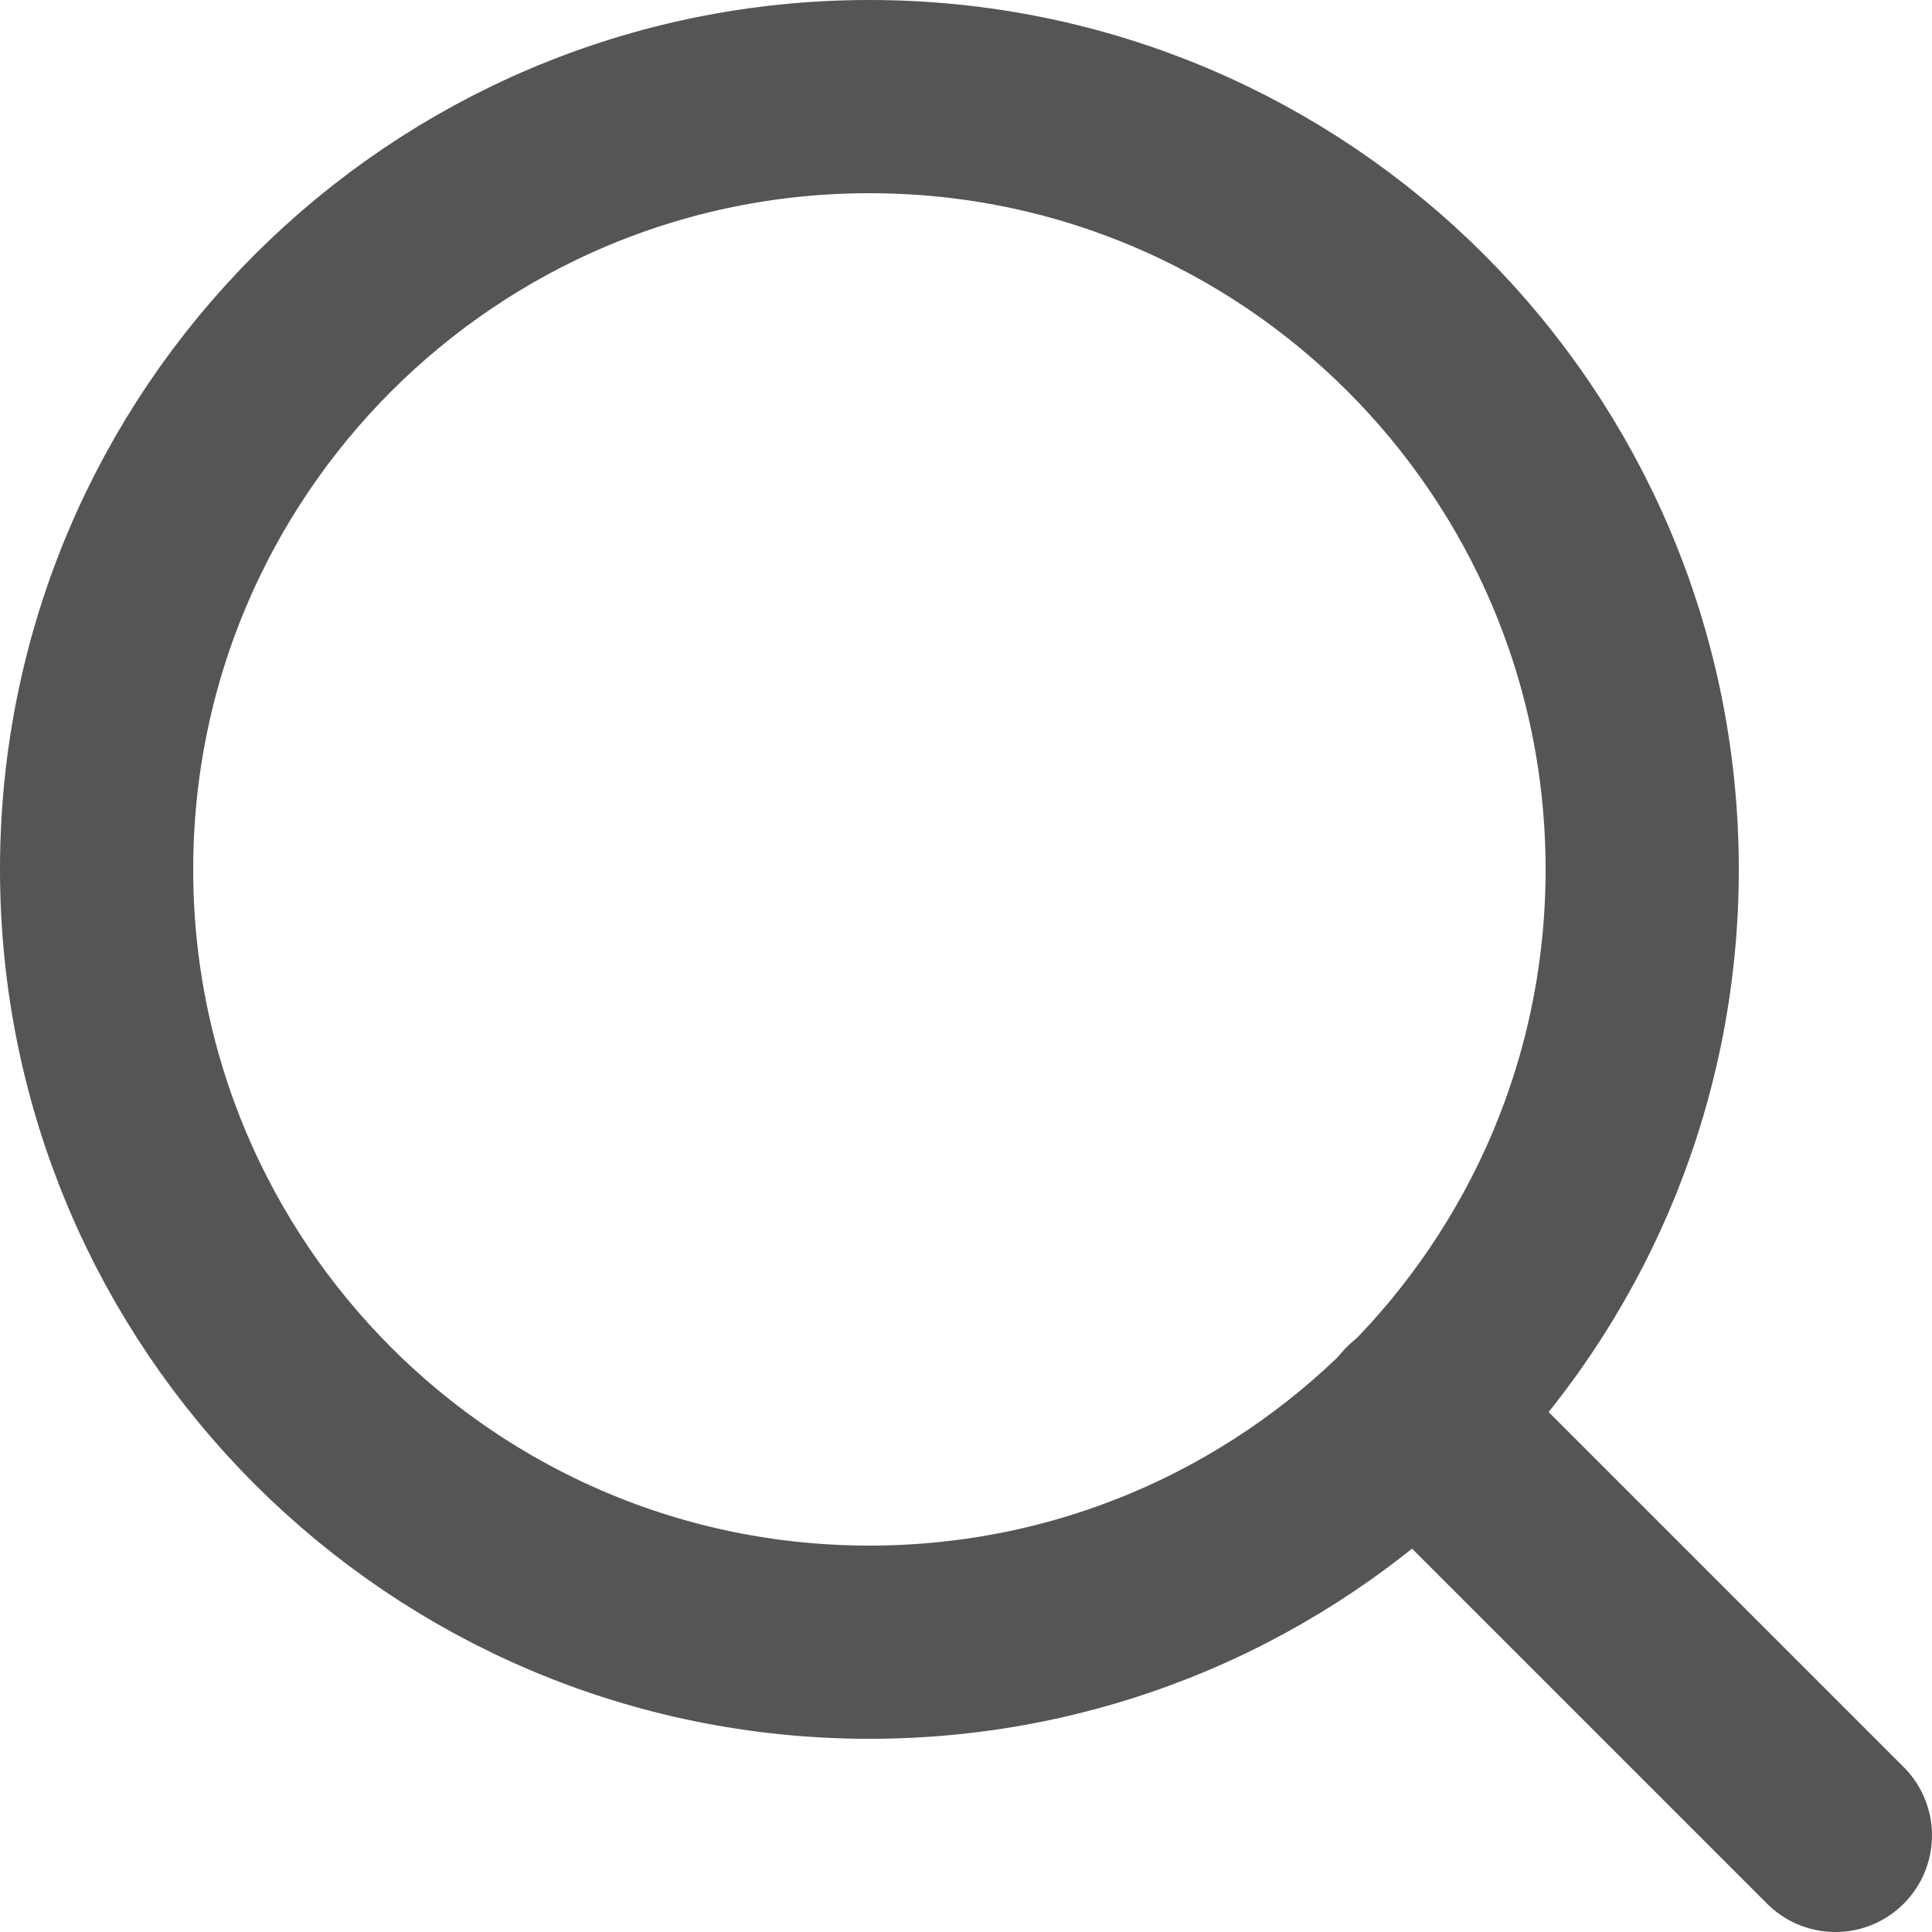
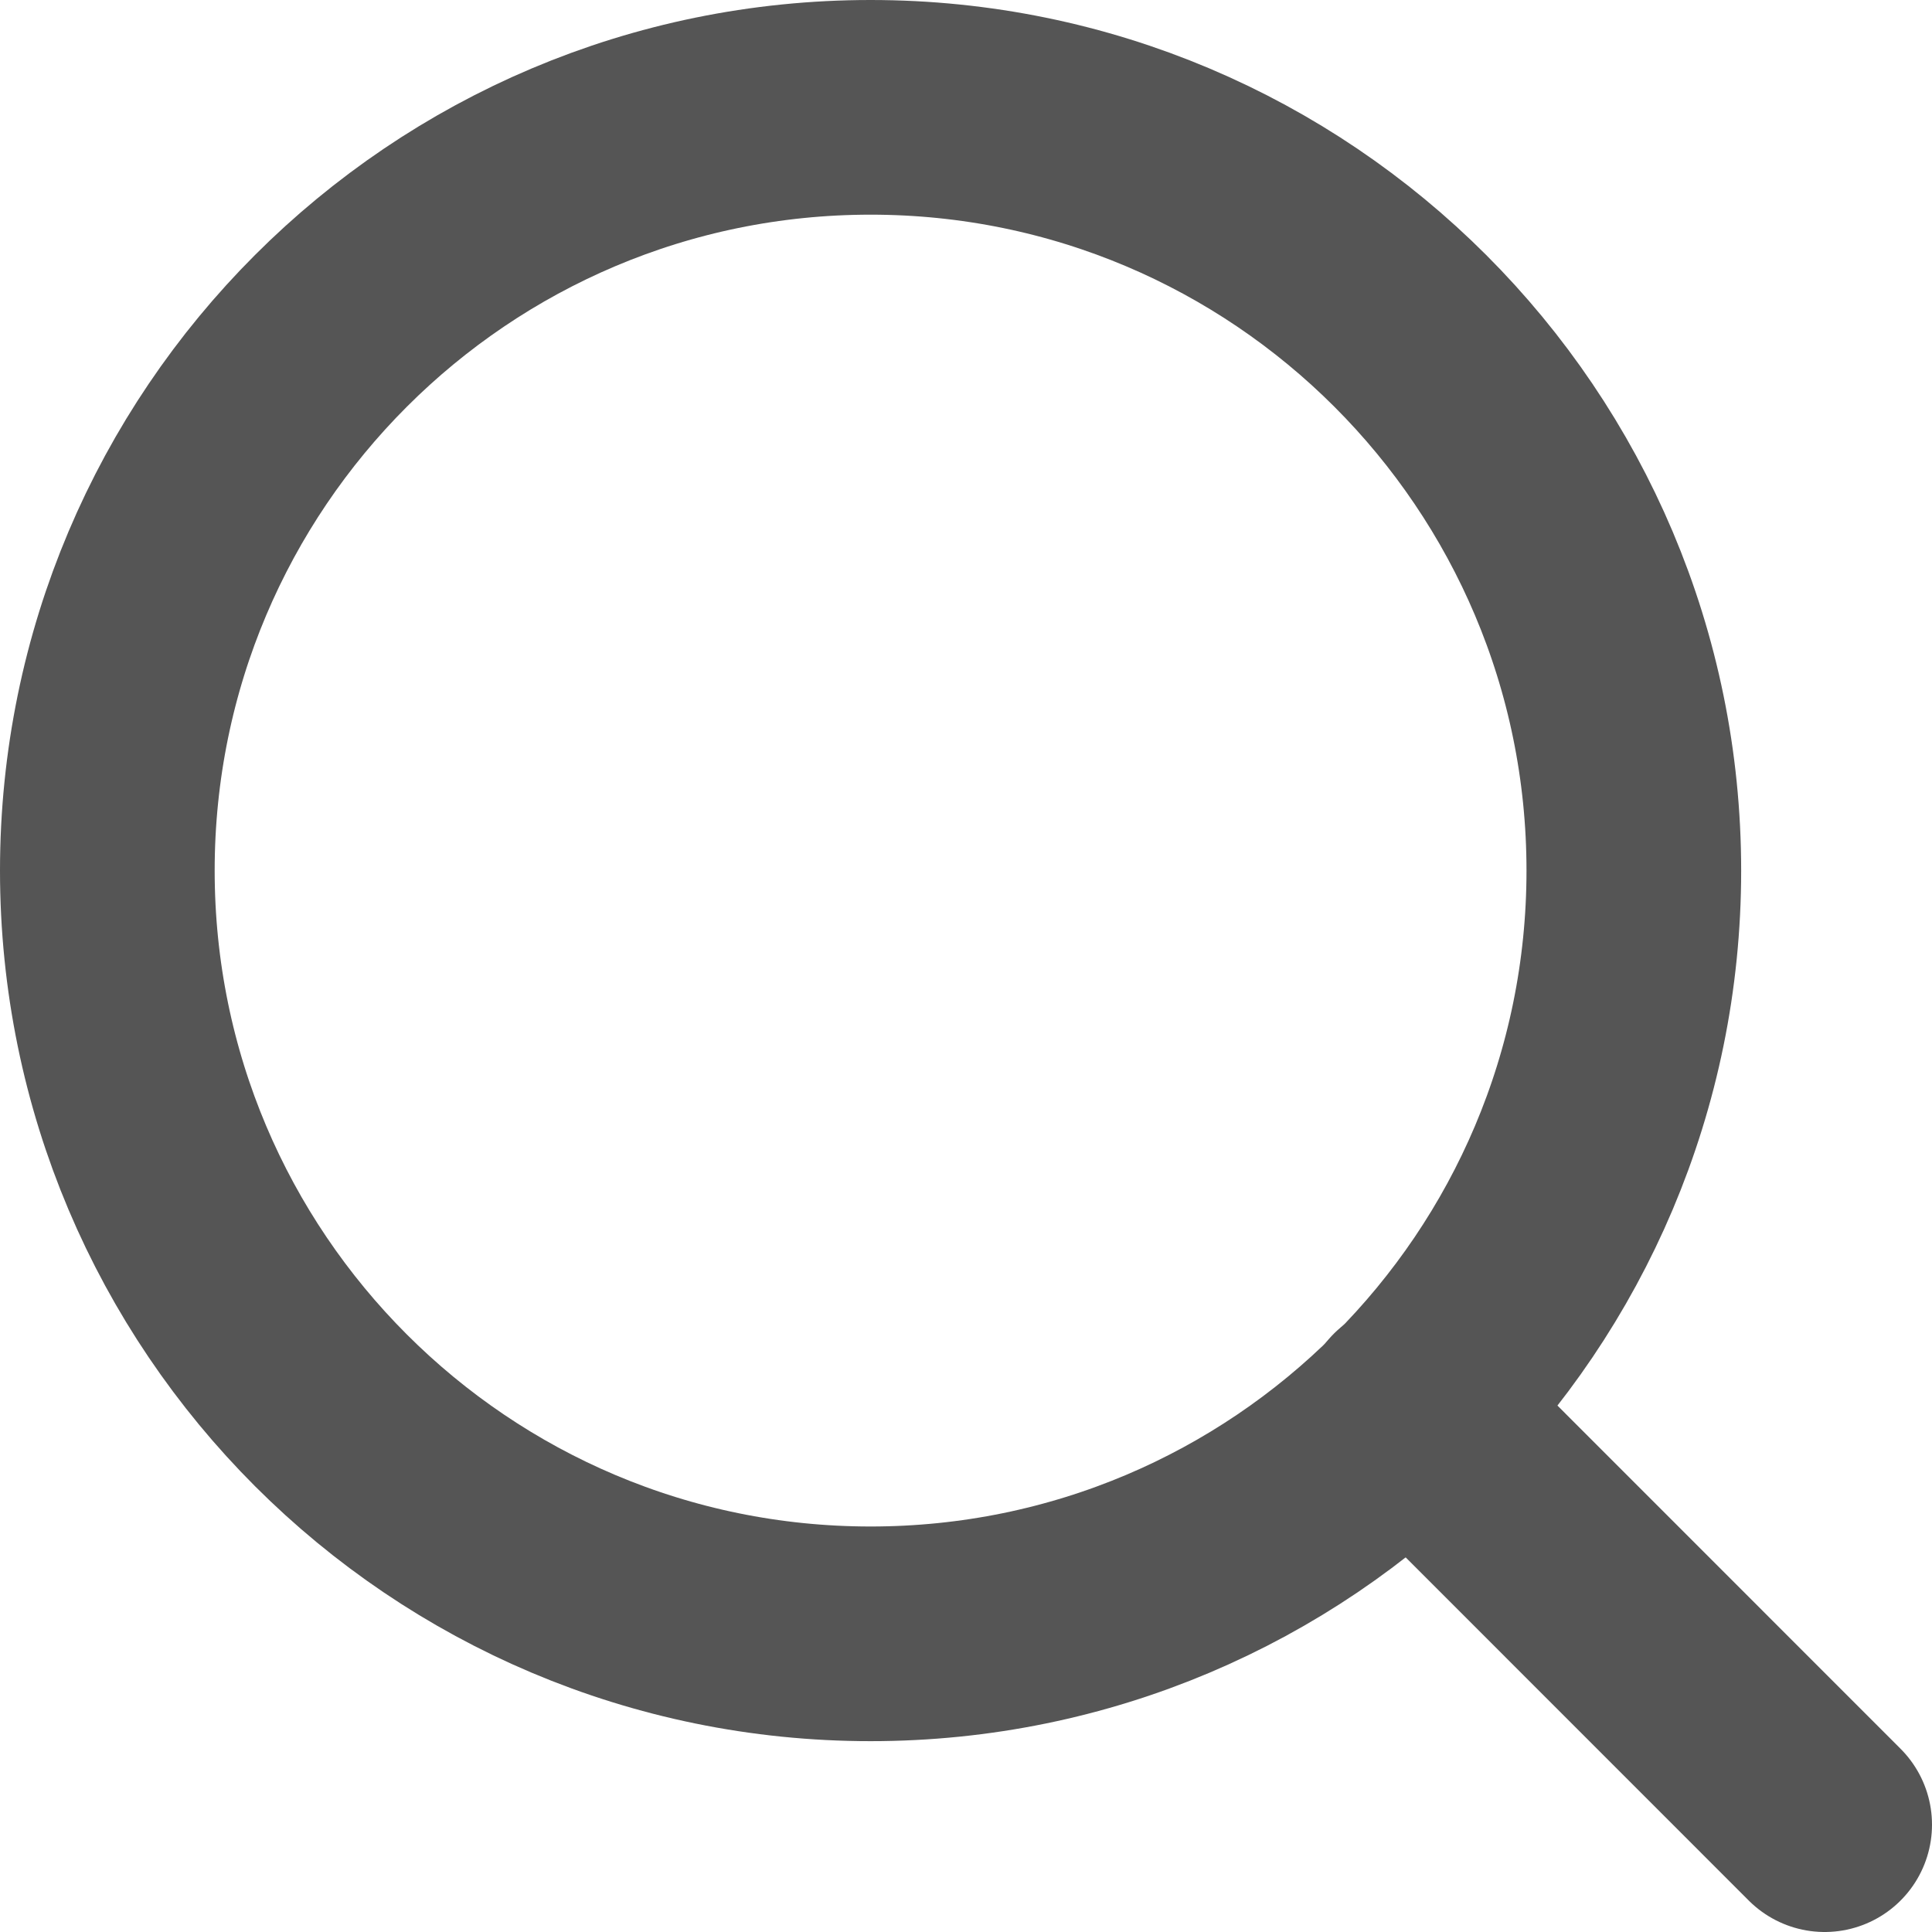
- <svg xmlns="http://www.w3.org/2000/svg" width="20" height="20" viewBox="0 0 20 20" fill="none">
-   <path d="M9 17C13.418 17 17 13.418 17 9C17 4.582 13.418 1 9 1C4.582 1 1 4.582 1 9C1 13.418 4.582 17 9 17Z" stroke="#555555" stroke-width="2" stroke-linecap="round" stroke-linejoin="round" />
-   <path d="M19 19L14.65 14.65" stroke="#555555" stroke-width="2" stroke-linecap="round" stroke-linejoin="round" />
+ <svg xmlns="http://www.w3.org/2000/svg" width="18" height="18" viewBox="0 0 18 18" fill="none">
+   <path d="M8.111 15.222C12.039 15.222 15.222 12.039 15.222 8.111C15.222 4.184 12.039 1 8.111 1C4.184 1 1 4.184 1 8.111C1 12.039 4.184 15.222 8.111 15.222Z" stroke="#555555" stroke-width="2" stroke-linecap="round" stroke-linejoin="round" />
+   <path d="M17 17L13.134 13.133" stroke="#555555" stroke-width="2" stroke-linecap="round" stroke-linejoin="round" />
</svg>
